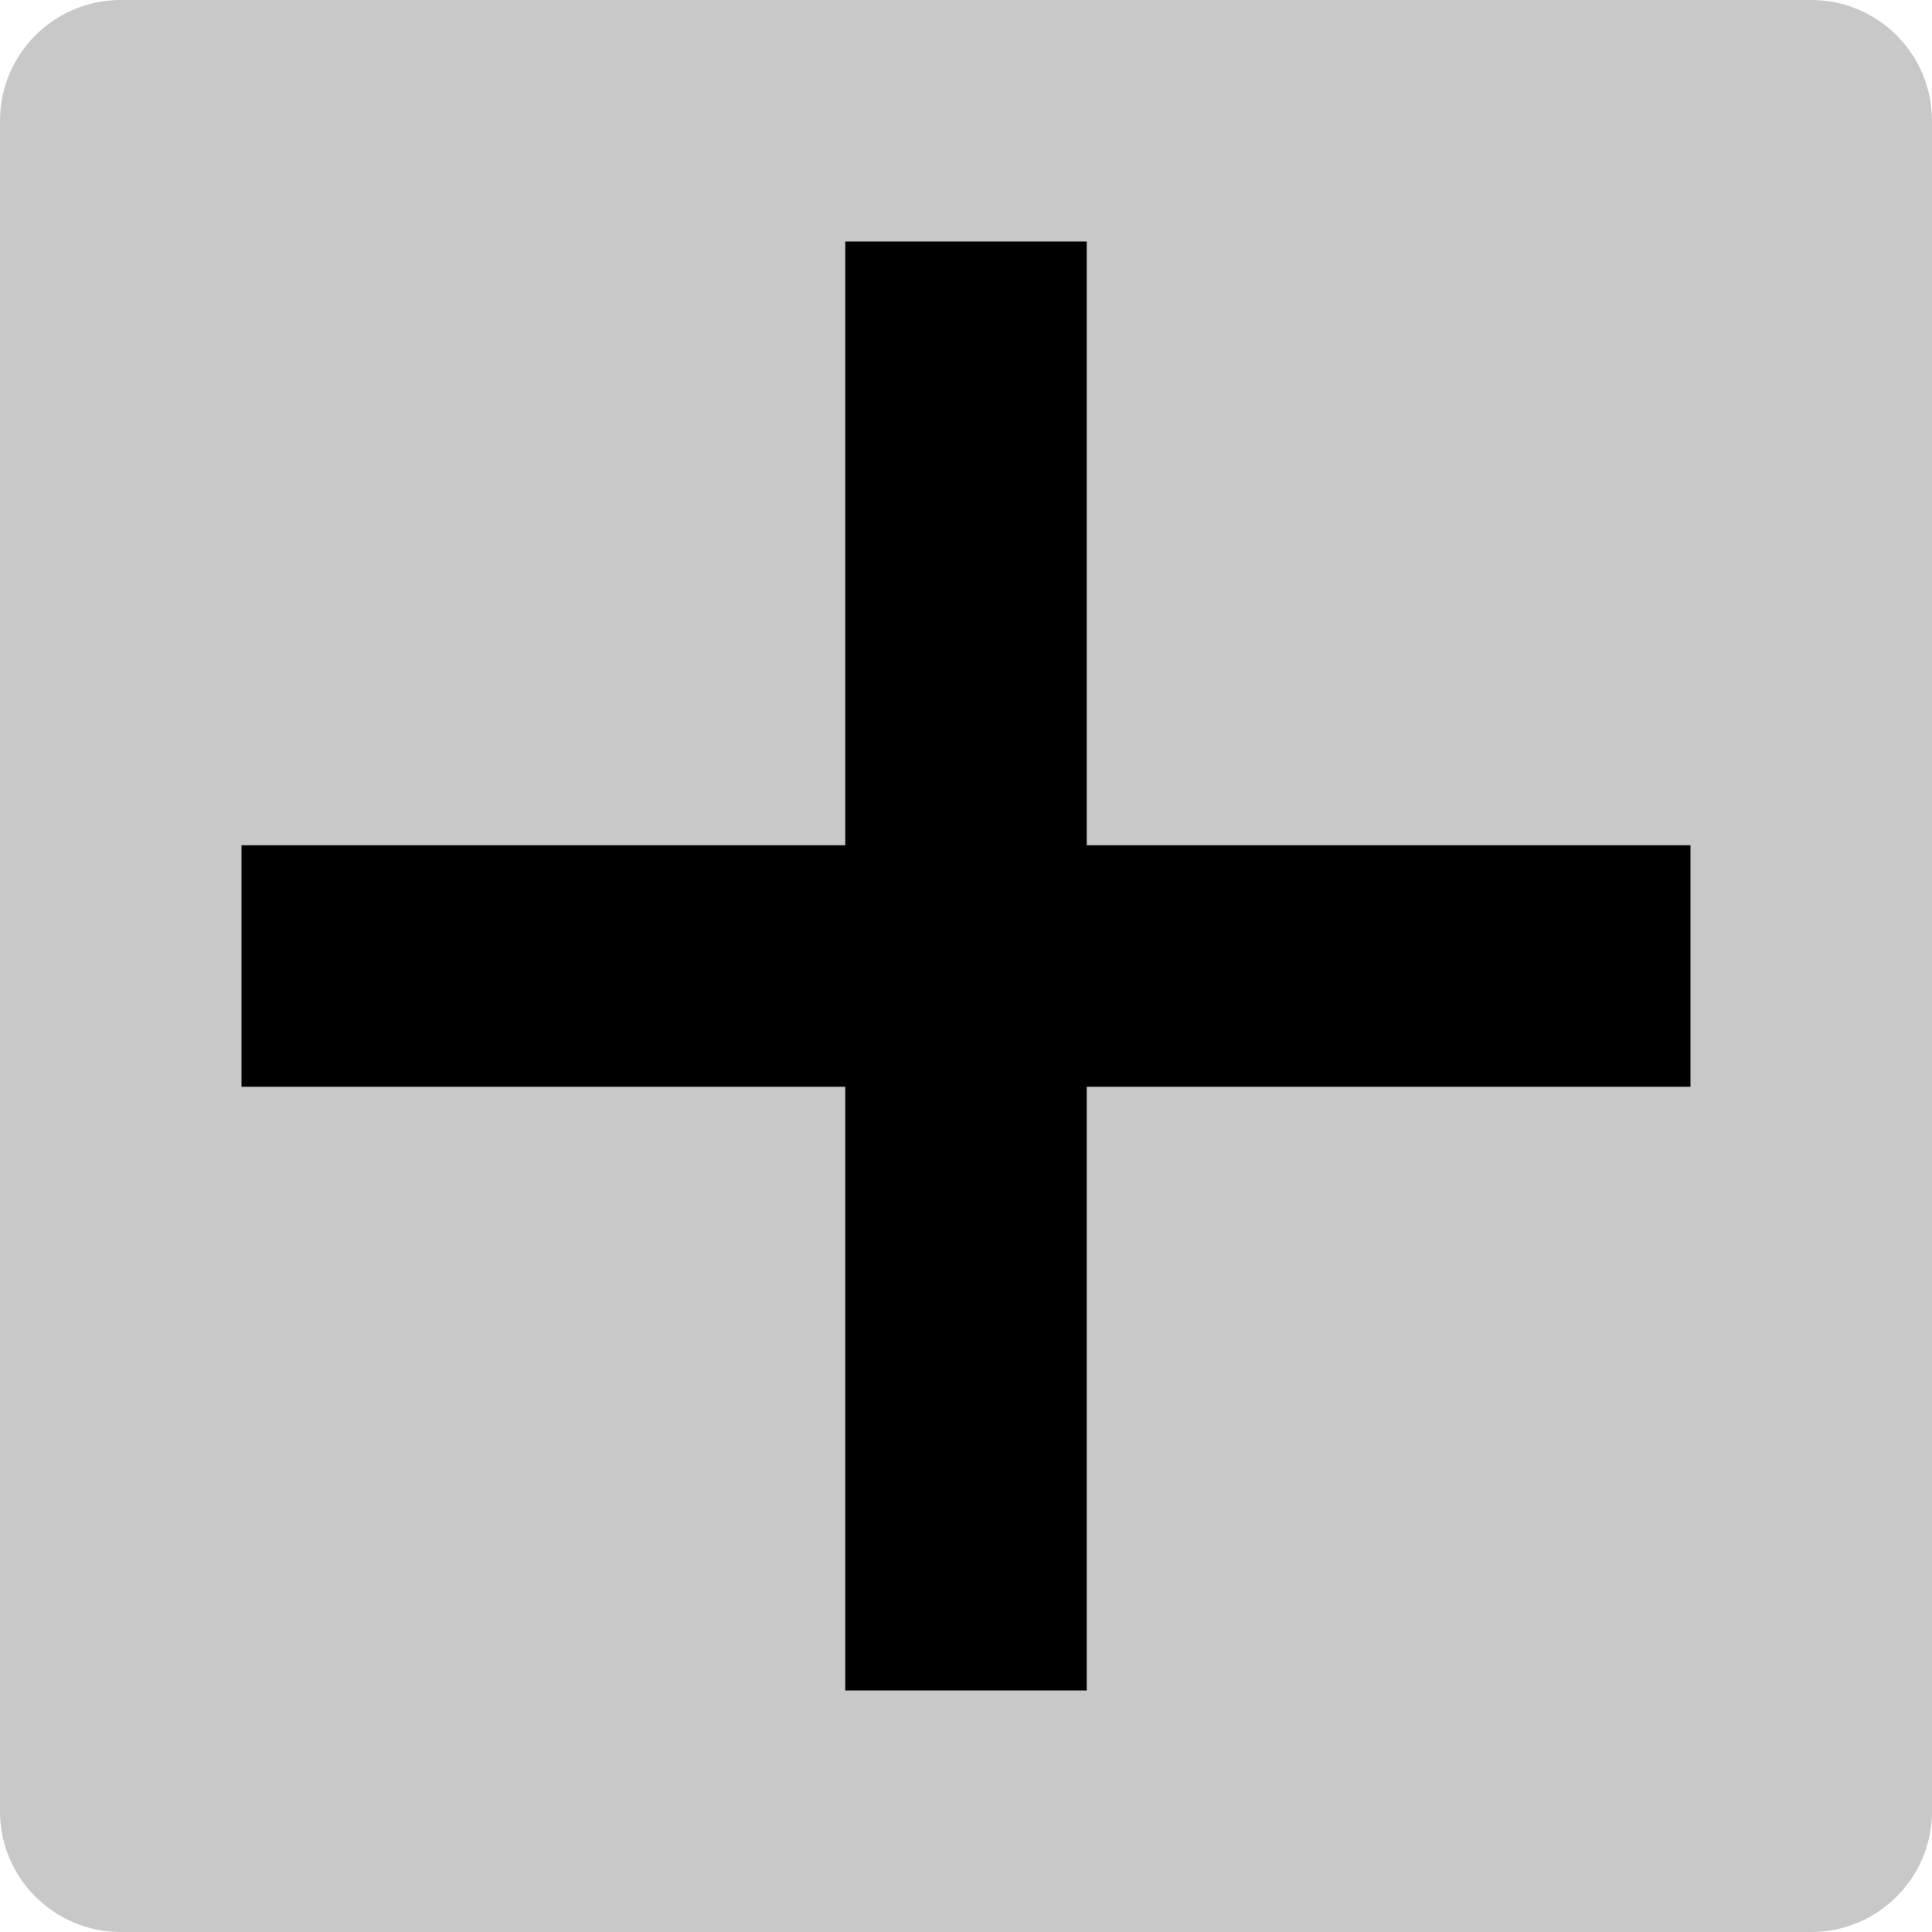
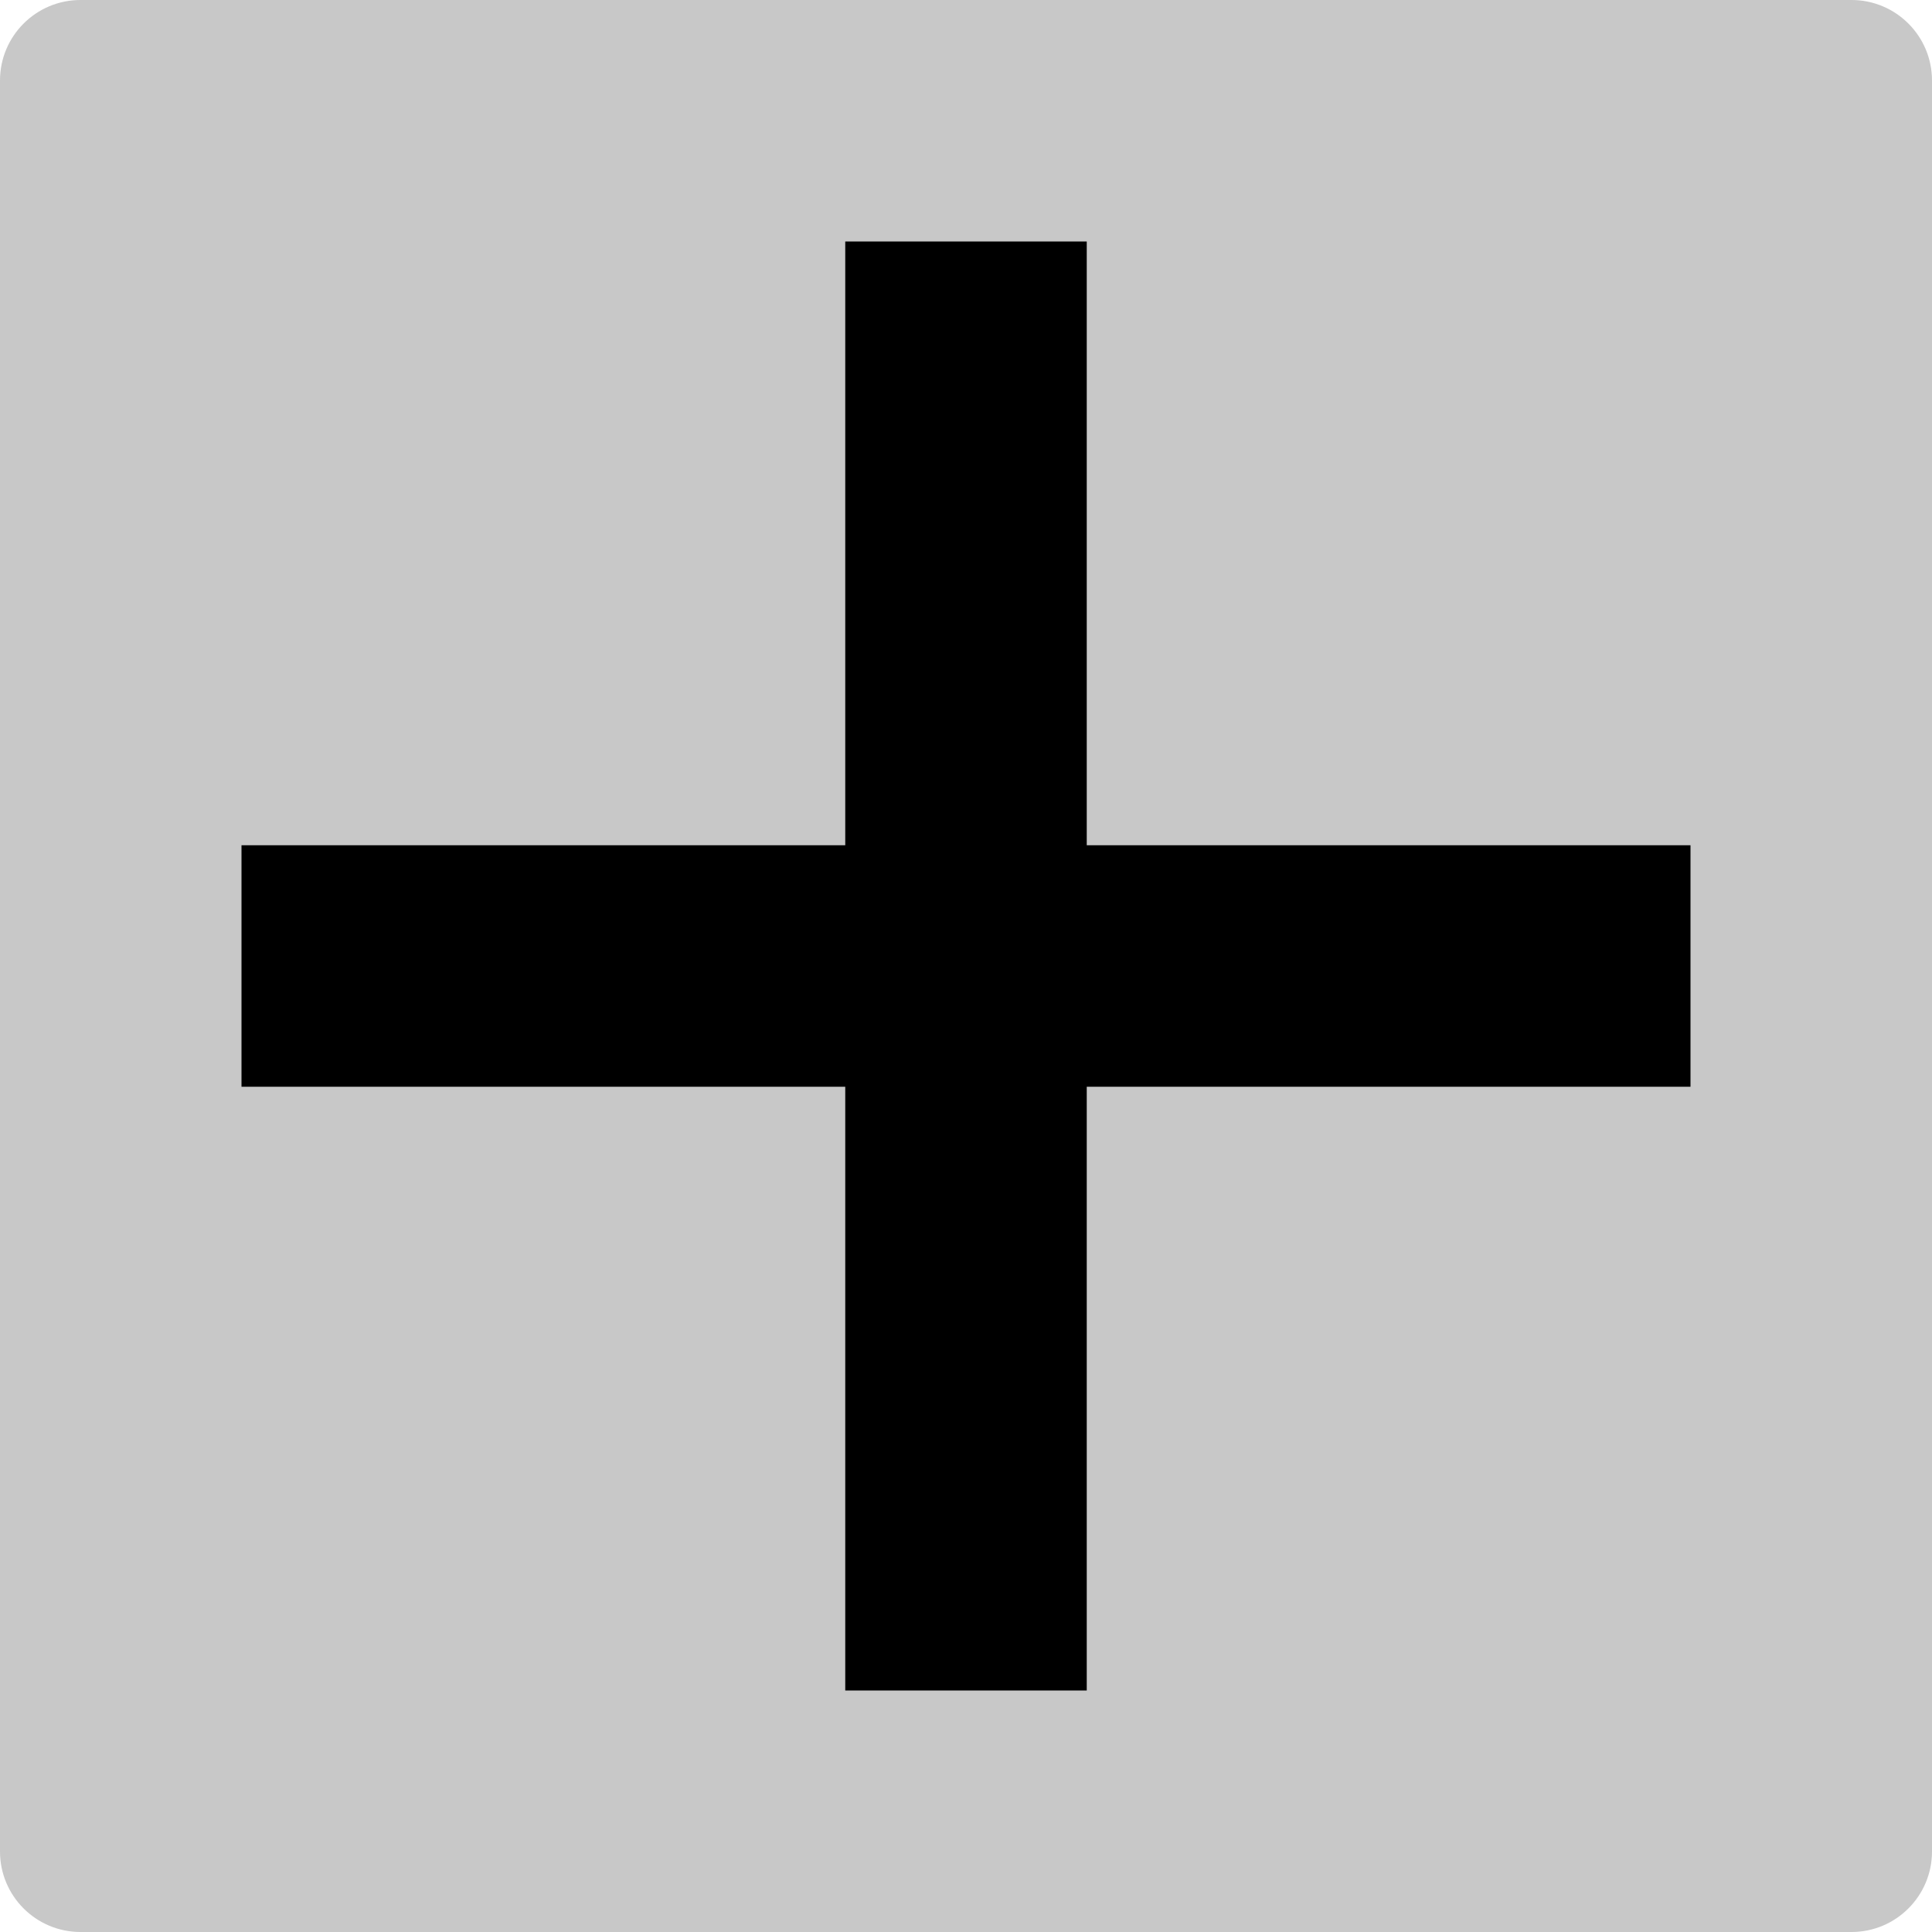
- <svg xmlns="http://www.w3.org/2000/svg" width="32" height="32">
-   <rect width="32" height="32" x="0" y="0" rx="2" ry="2" fill="rgb(200,200,200)" />
-   <line x1="16" y1="4" x2="16" y2="28" style="stroke:black;stroke-width:4" />
-   <line x1="4" y1="16" x2="28" y2="16" style="stroke:black;stroke-width:4" />
+ <svg xmlns="http://www.w3.org/2000/svg" width="24" height="24">
+   <rect width="24" height="24" x="0" y="0" rx="1" ry="1" fill="rgb(200,200,200)" />
+   <line x1="12" y1="3" x2="12" y2="21" style="stroke:black;stroke-width:3" />
+   <line x1="3" y1="12" x2="21" y2="12" style="stroke:black;stroke-width:3" />
</svg>
